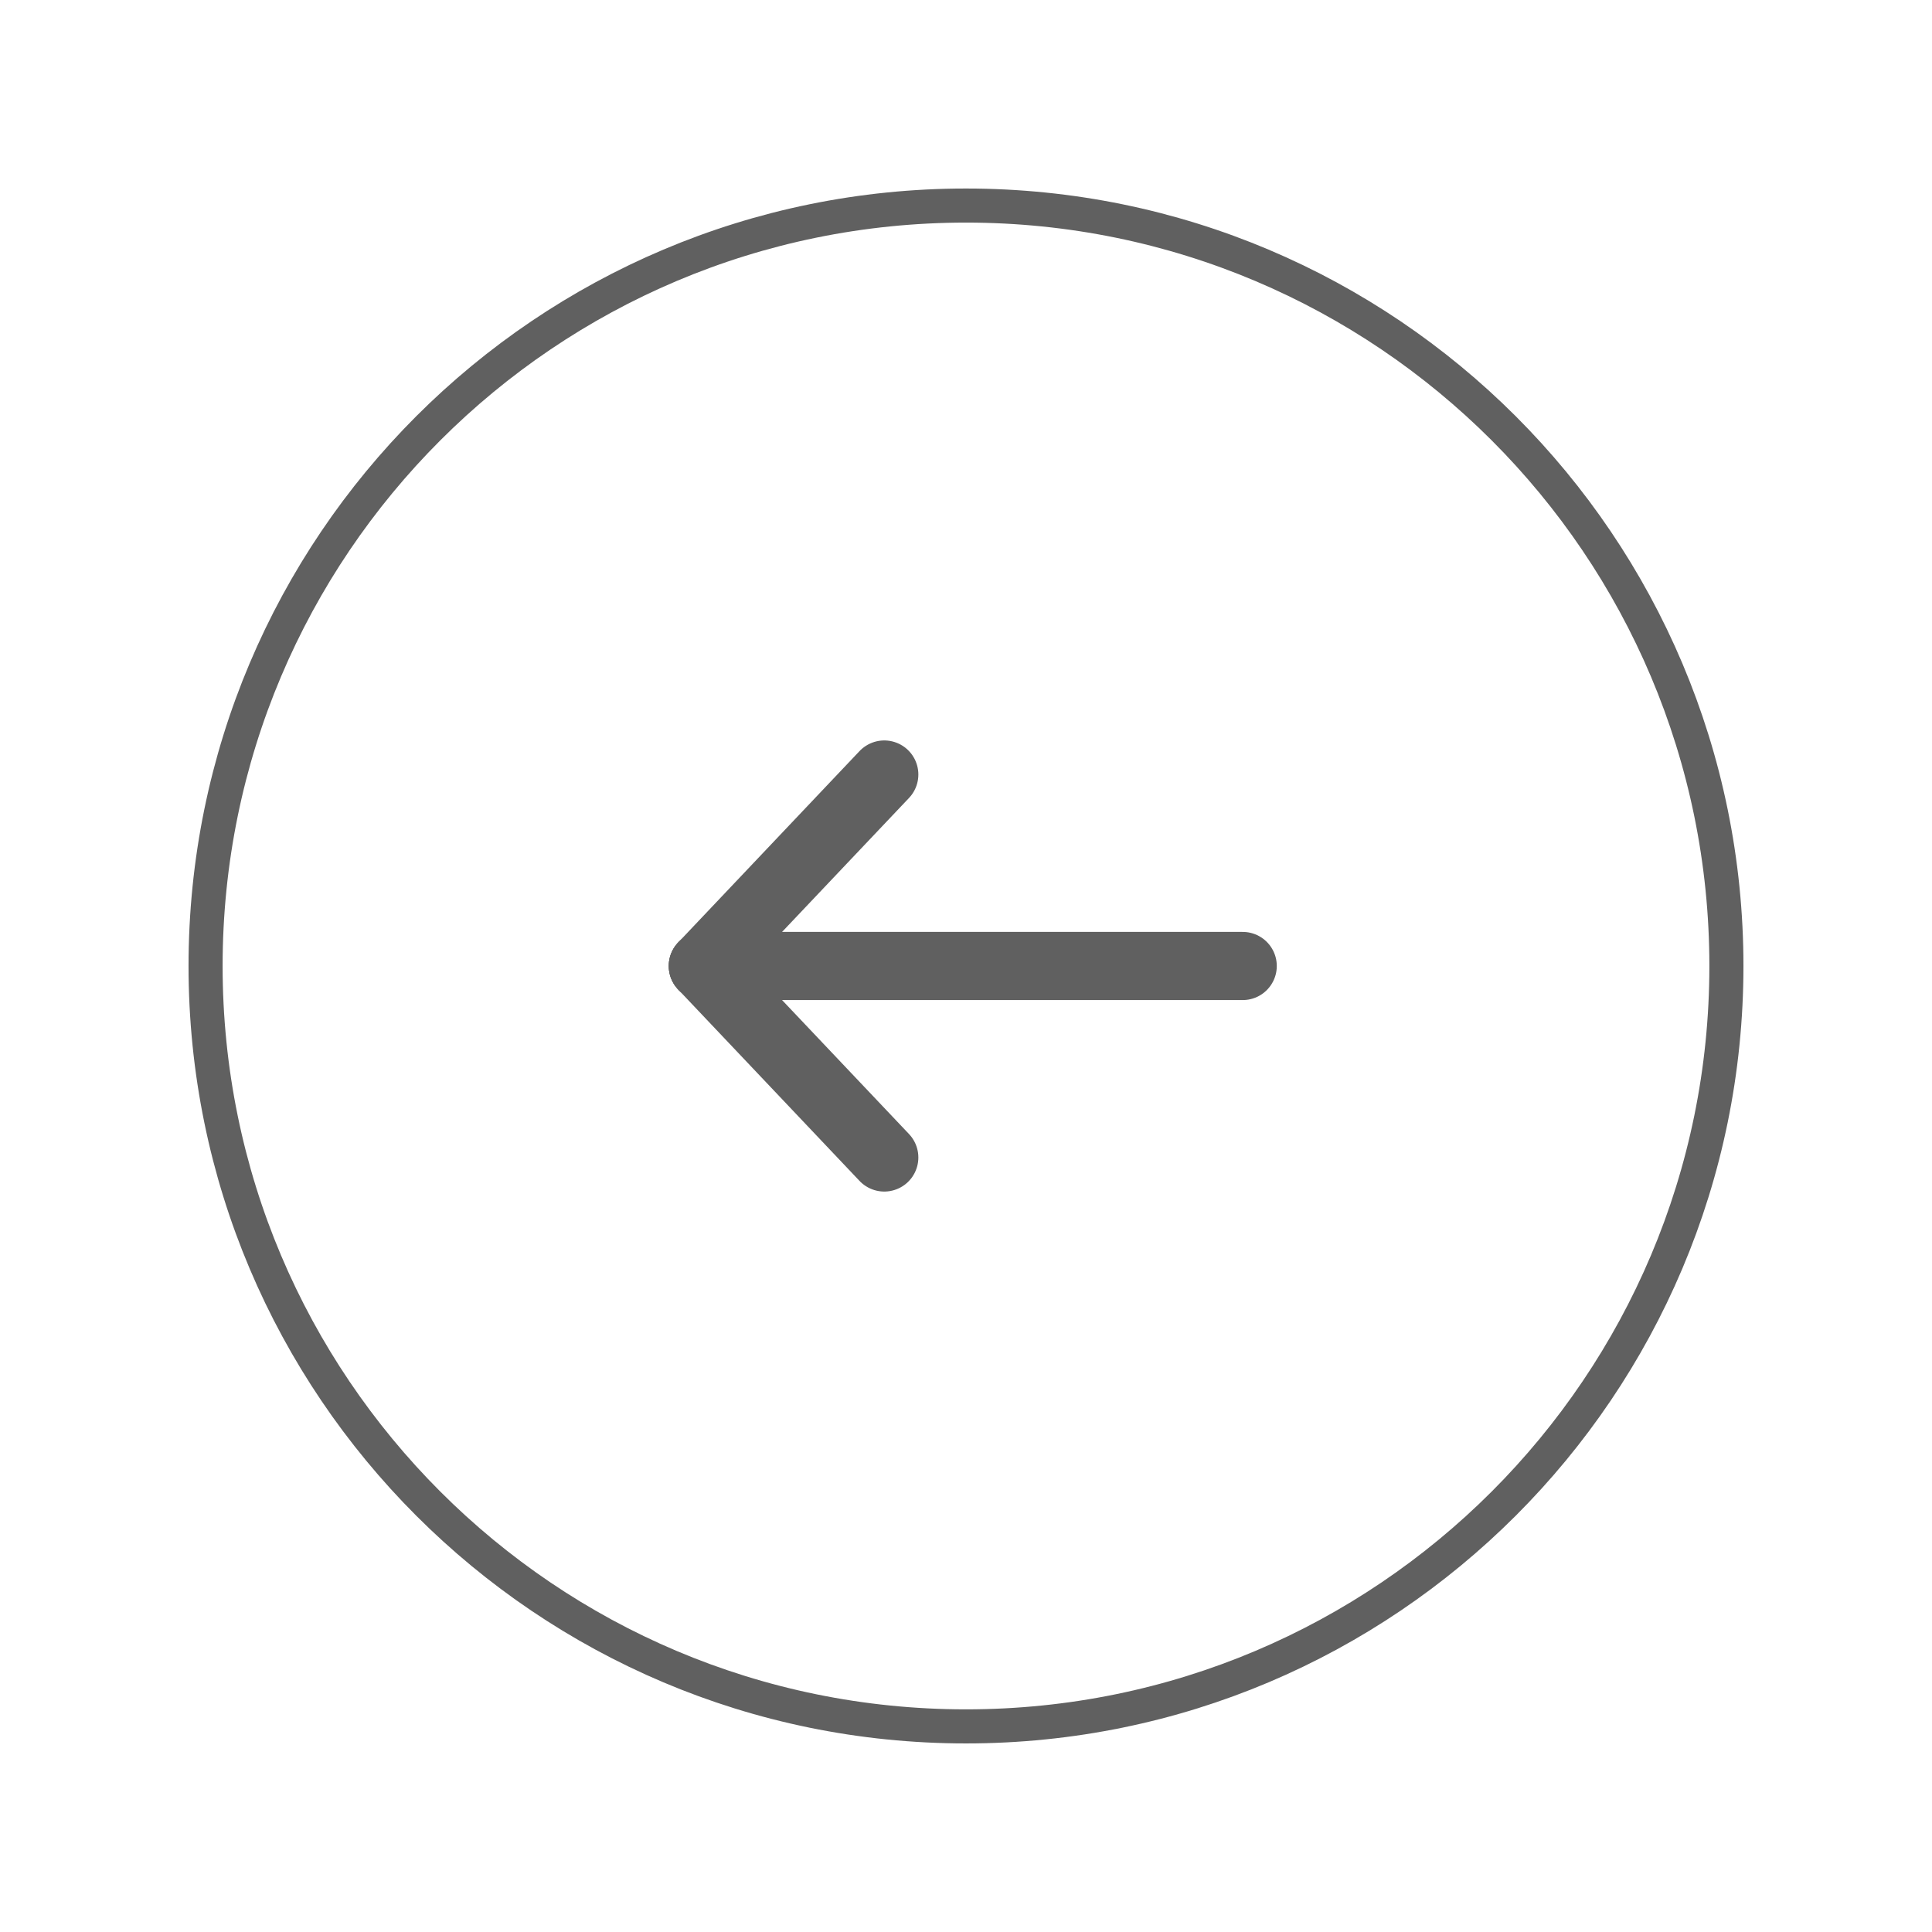
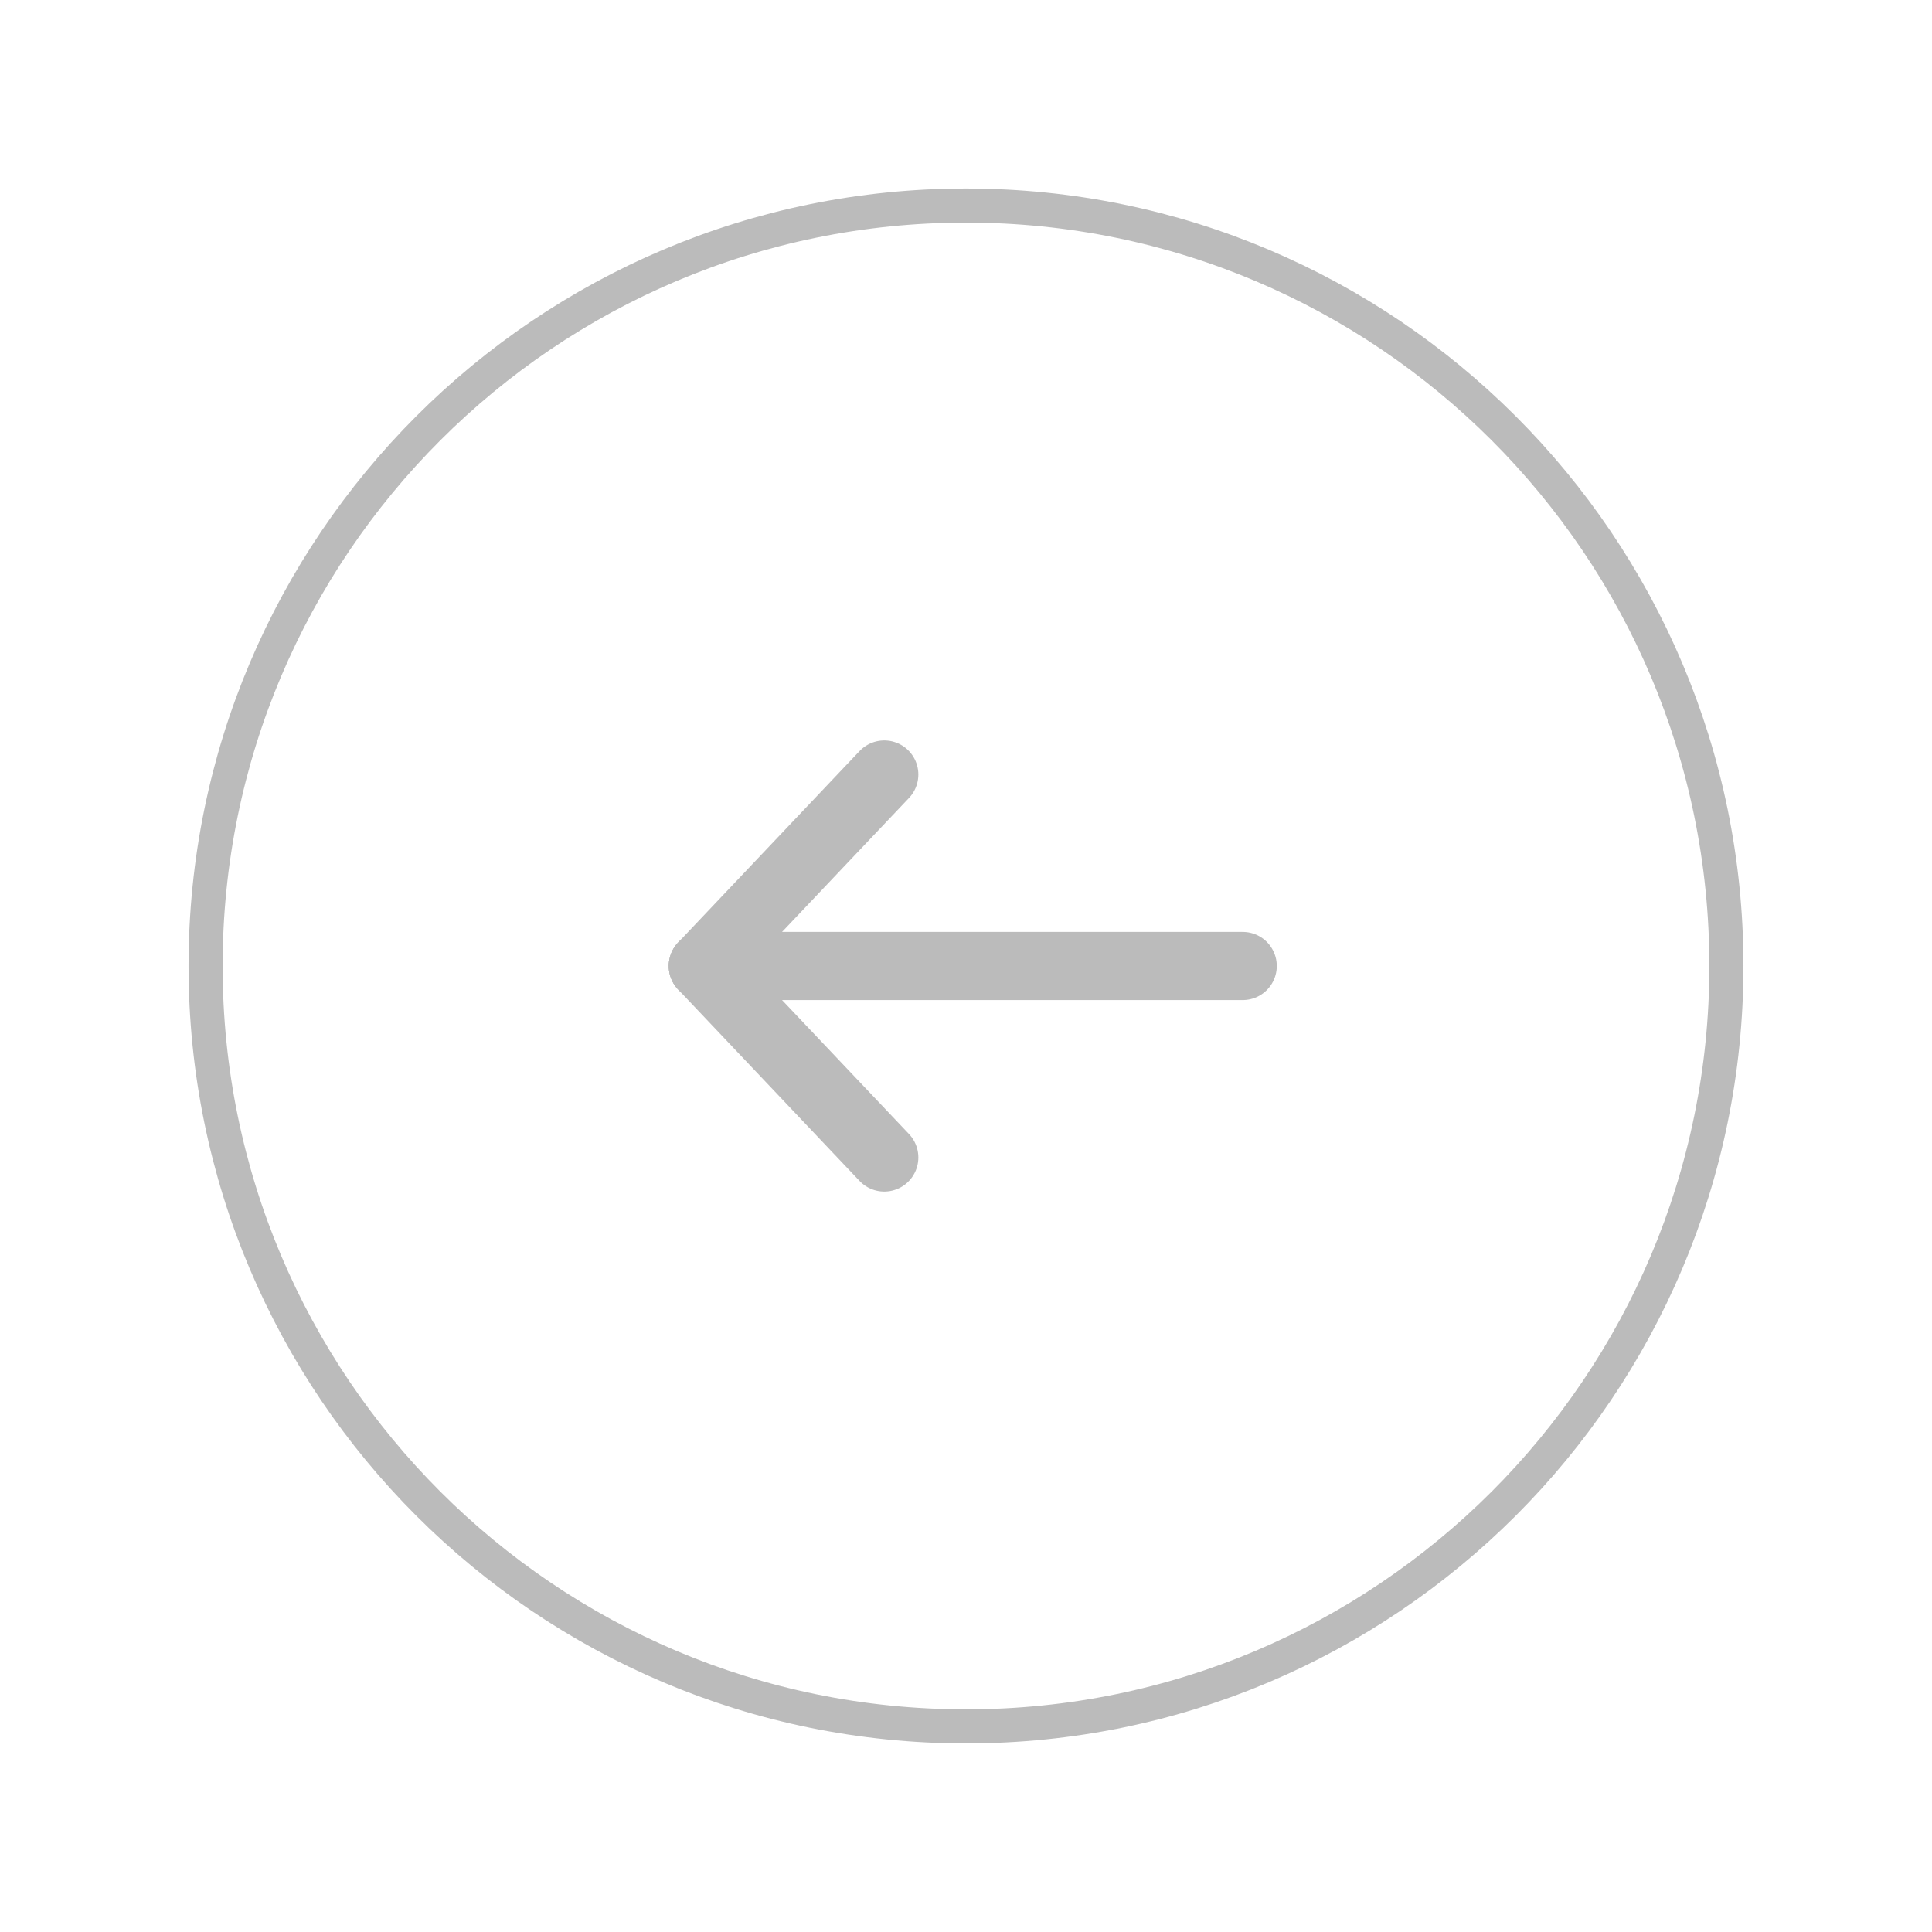
<svg xmlns="http://www.w3.org/2000/svg" xmlns:xlink="http://www.w3.org/1999/xlink" version="1.1" id="Calque_1" x="0px" y="0px" width="113.387px" height="113.387px" viewBox="0 0 113.387 113.387" enable-background="new 0 0 113.387 113.387" xml:space="preserve">
  <g>
    <defs>
      <circle id="SVGID_51_" cx="56.693" cy="56.692" r="44.628" />
    </defs>
    <clipPath id="SVGID_2_">
      <use xlink:href="#SVGID_51_" overflow="visible" />
    </clipPath>
-     <use xlink:href="#SVGID_51_" overflow="visible" fill="none" stroke="#606060" stroke-width="2" stroke-miterlimit="10" />
+     <use xlink:href="#SVGID_51_" overflow="visible" fill="none" stroke="#bbbbbb" stroke-width="2" stroke-miterlimit="10" />
  </g>
  <g>
    <g>
      <g>
-         <path fill="none" stroke="#606060" stroke-width="4" stroke-linecap="round" stroke-miterlimit="10" d="M40.454,56.693" />
+         <path fill="none" stroke="#bbbbbb" stroke-width="4" stroke-linecap="round" stroke-miterlimit="10" d="M40.454,56.693" />
        <g>
-           <line fill="none" stroke="#606060" stroke-width="4" stroke-linecap="round" stroke-miterlimit="10" x1="41.249" y1="56.693" x2="51.897" y2="67.931" />
-           <line fill="none" stroke="#606060" stroke-width="4" stroke-linecap="round" stroke-miterlimit="10" x1="51.897" y1="45.456" x2="41.249" y2="56.693" />
+           <line fill="none" stroke="#bbbbbb" stroke-width="4" stroke-linecap="round" stroke-miterlimit="10" x1="41.249" y1="56.693" x2="51.897" y2="67.931" />
+           <line fill="none" stroke="#bbbbbb" stroke-width="4" stroke-linecap="round" stroke-miterlimit="10" x1="51.897" y1="45.456" x2="41.249" y2="56.693" />
        </g>
      </g>
    </g>
-     <line fill="none" stroke="#606060" stroke-width="4" stroke-linecap="round" stroke-miterlimit="10" x1="41.249" y1="56.693" x2="72.933" y2="56.693" />
+     <line fill="none" stroke="#bbbbbb" stroke-width="4" stroke-linecap="round" stroke-miterlimit="10" x1="41.249" y1="56.693" x2="72.933" y2="56.693" />
  </g>
</svg>
